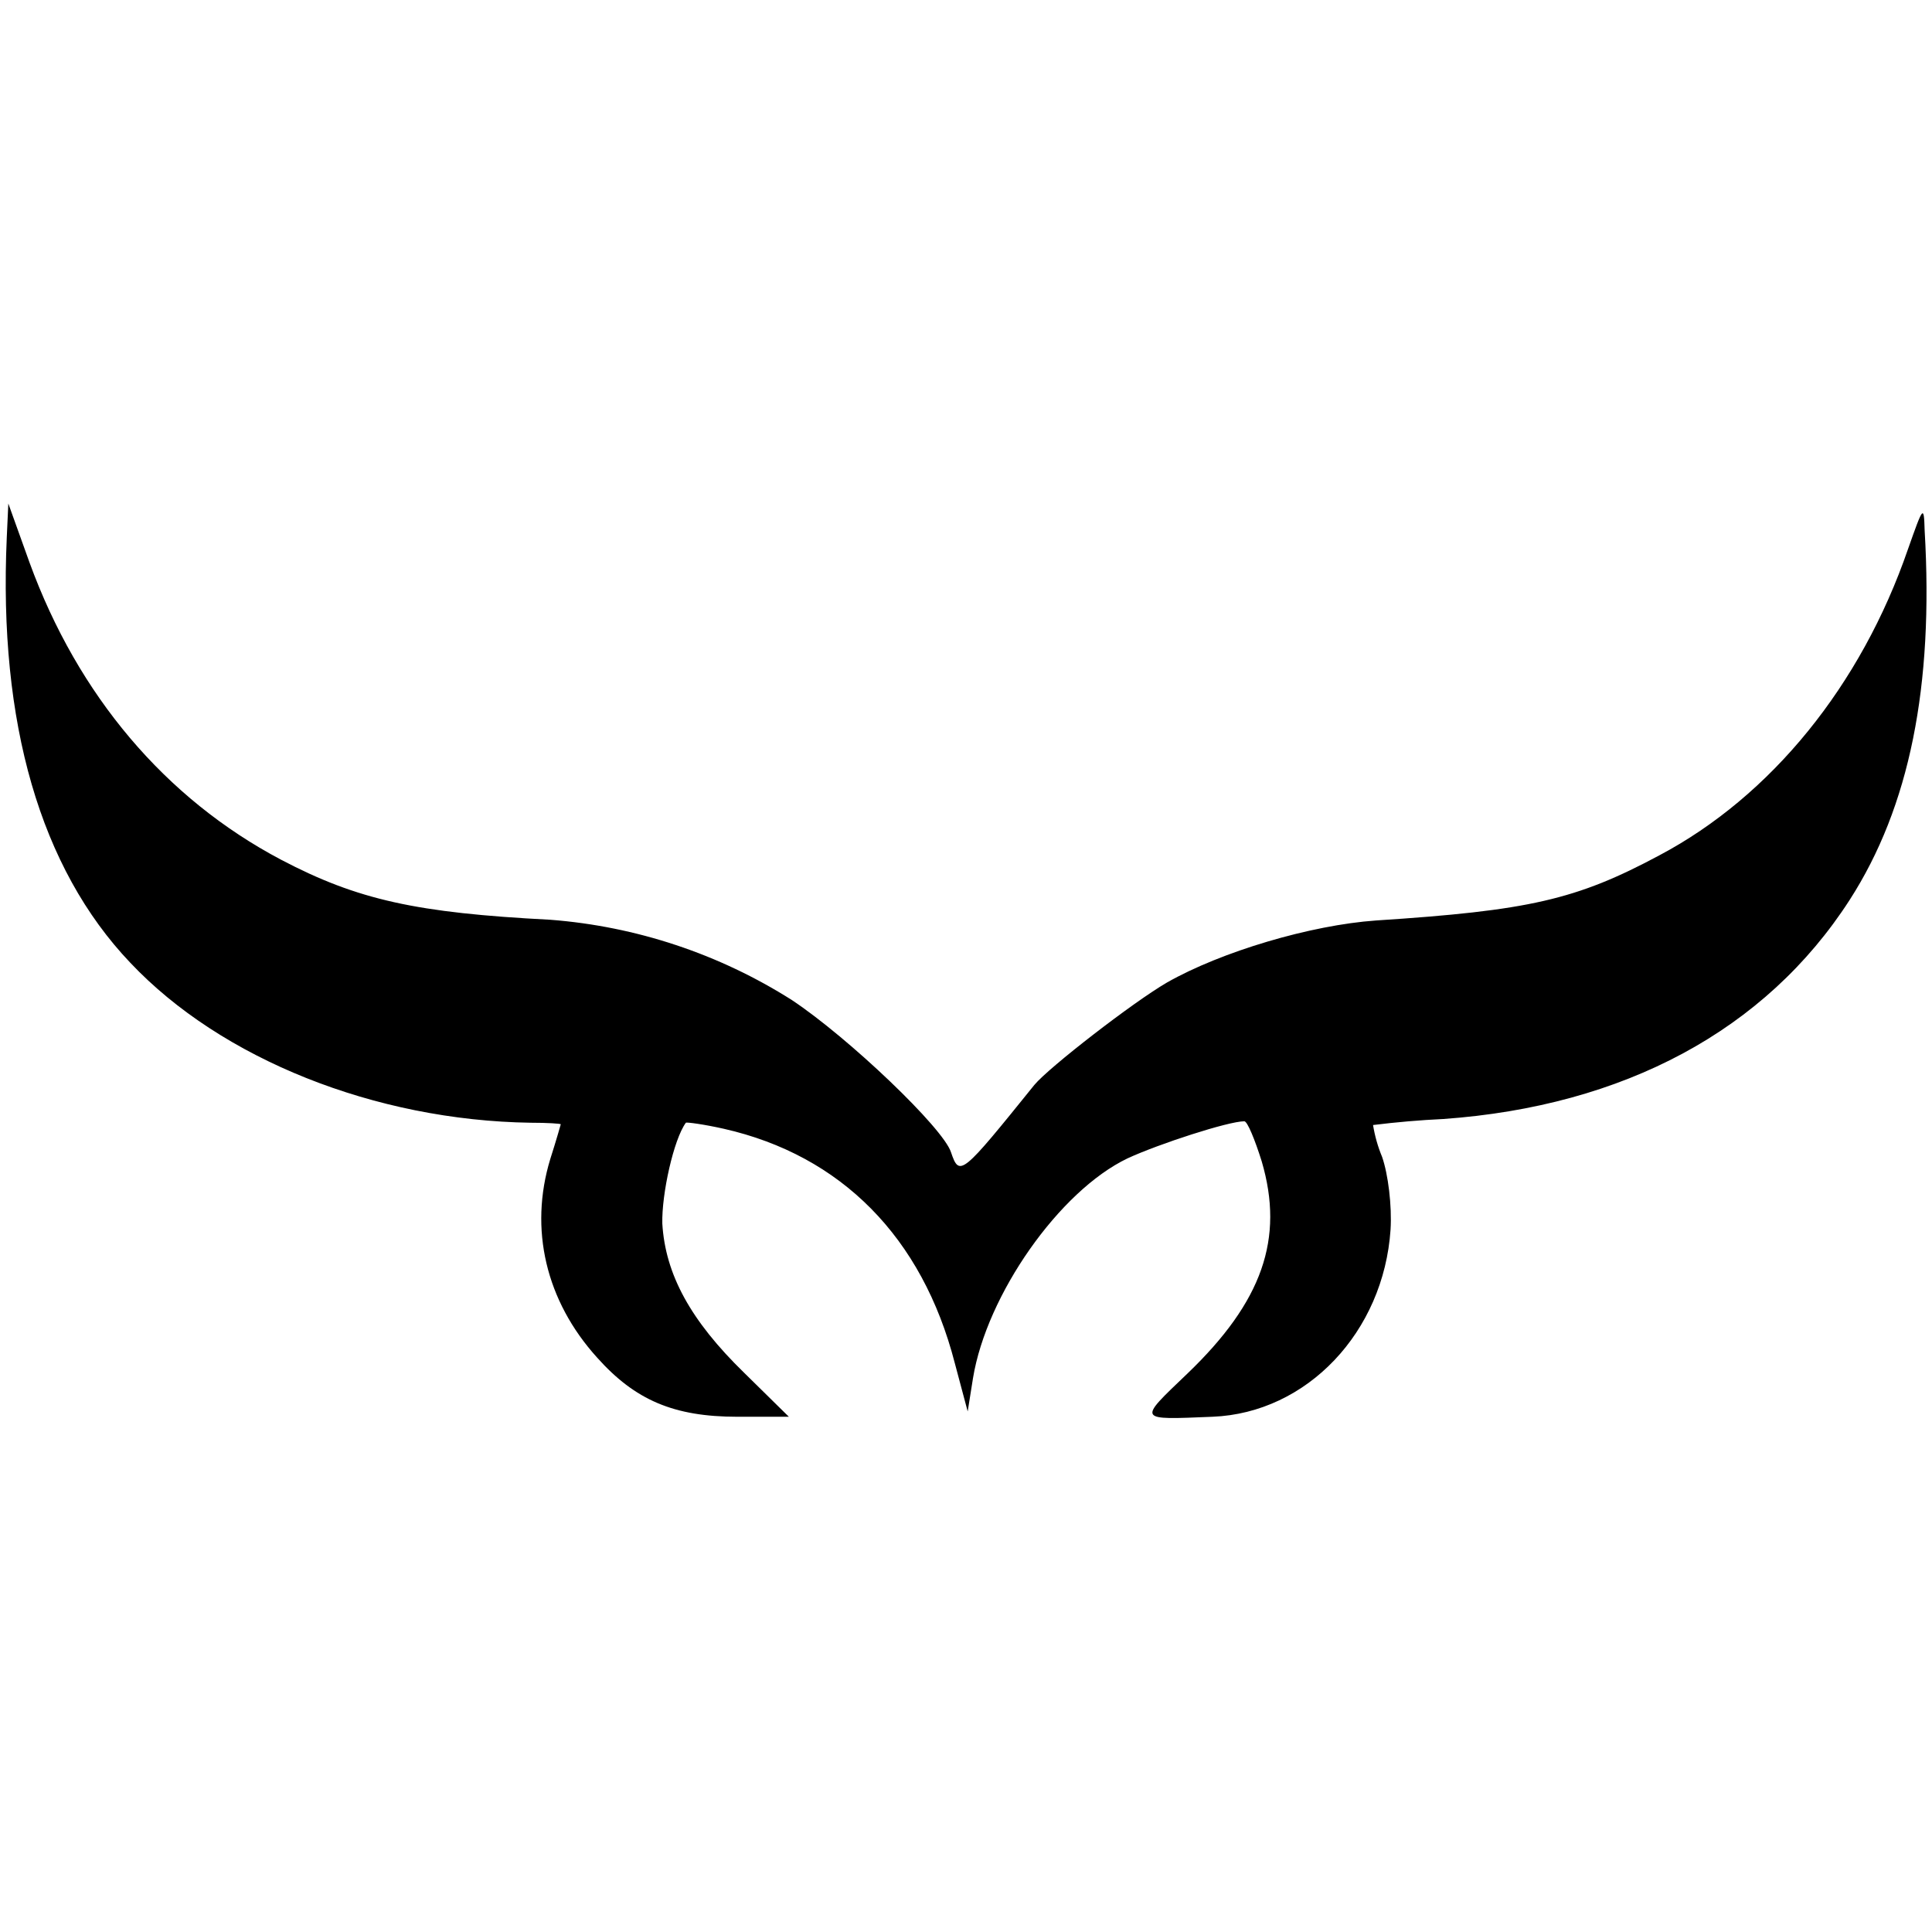
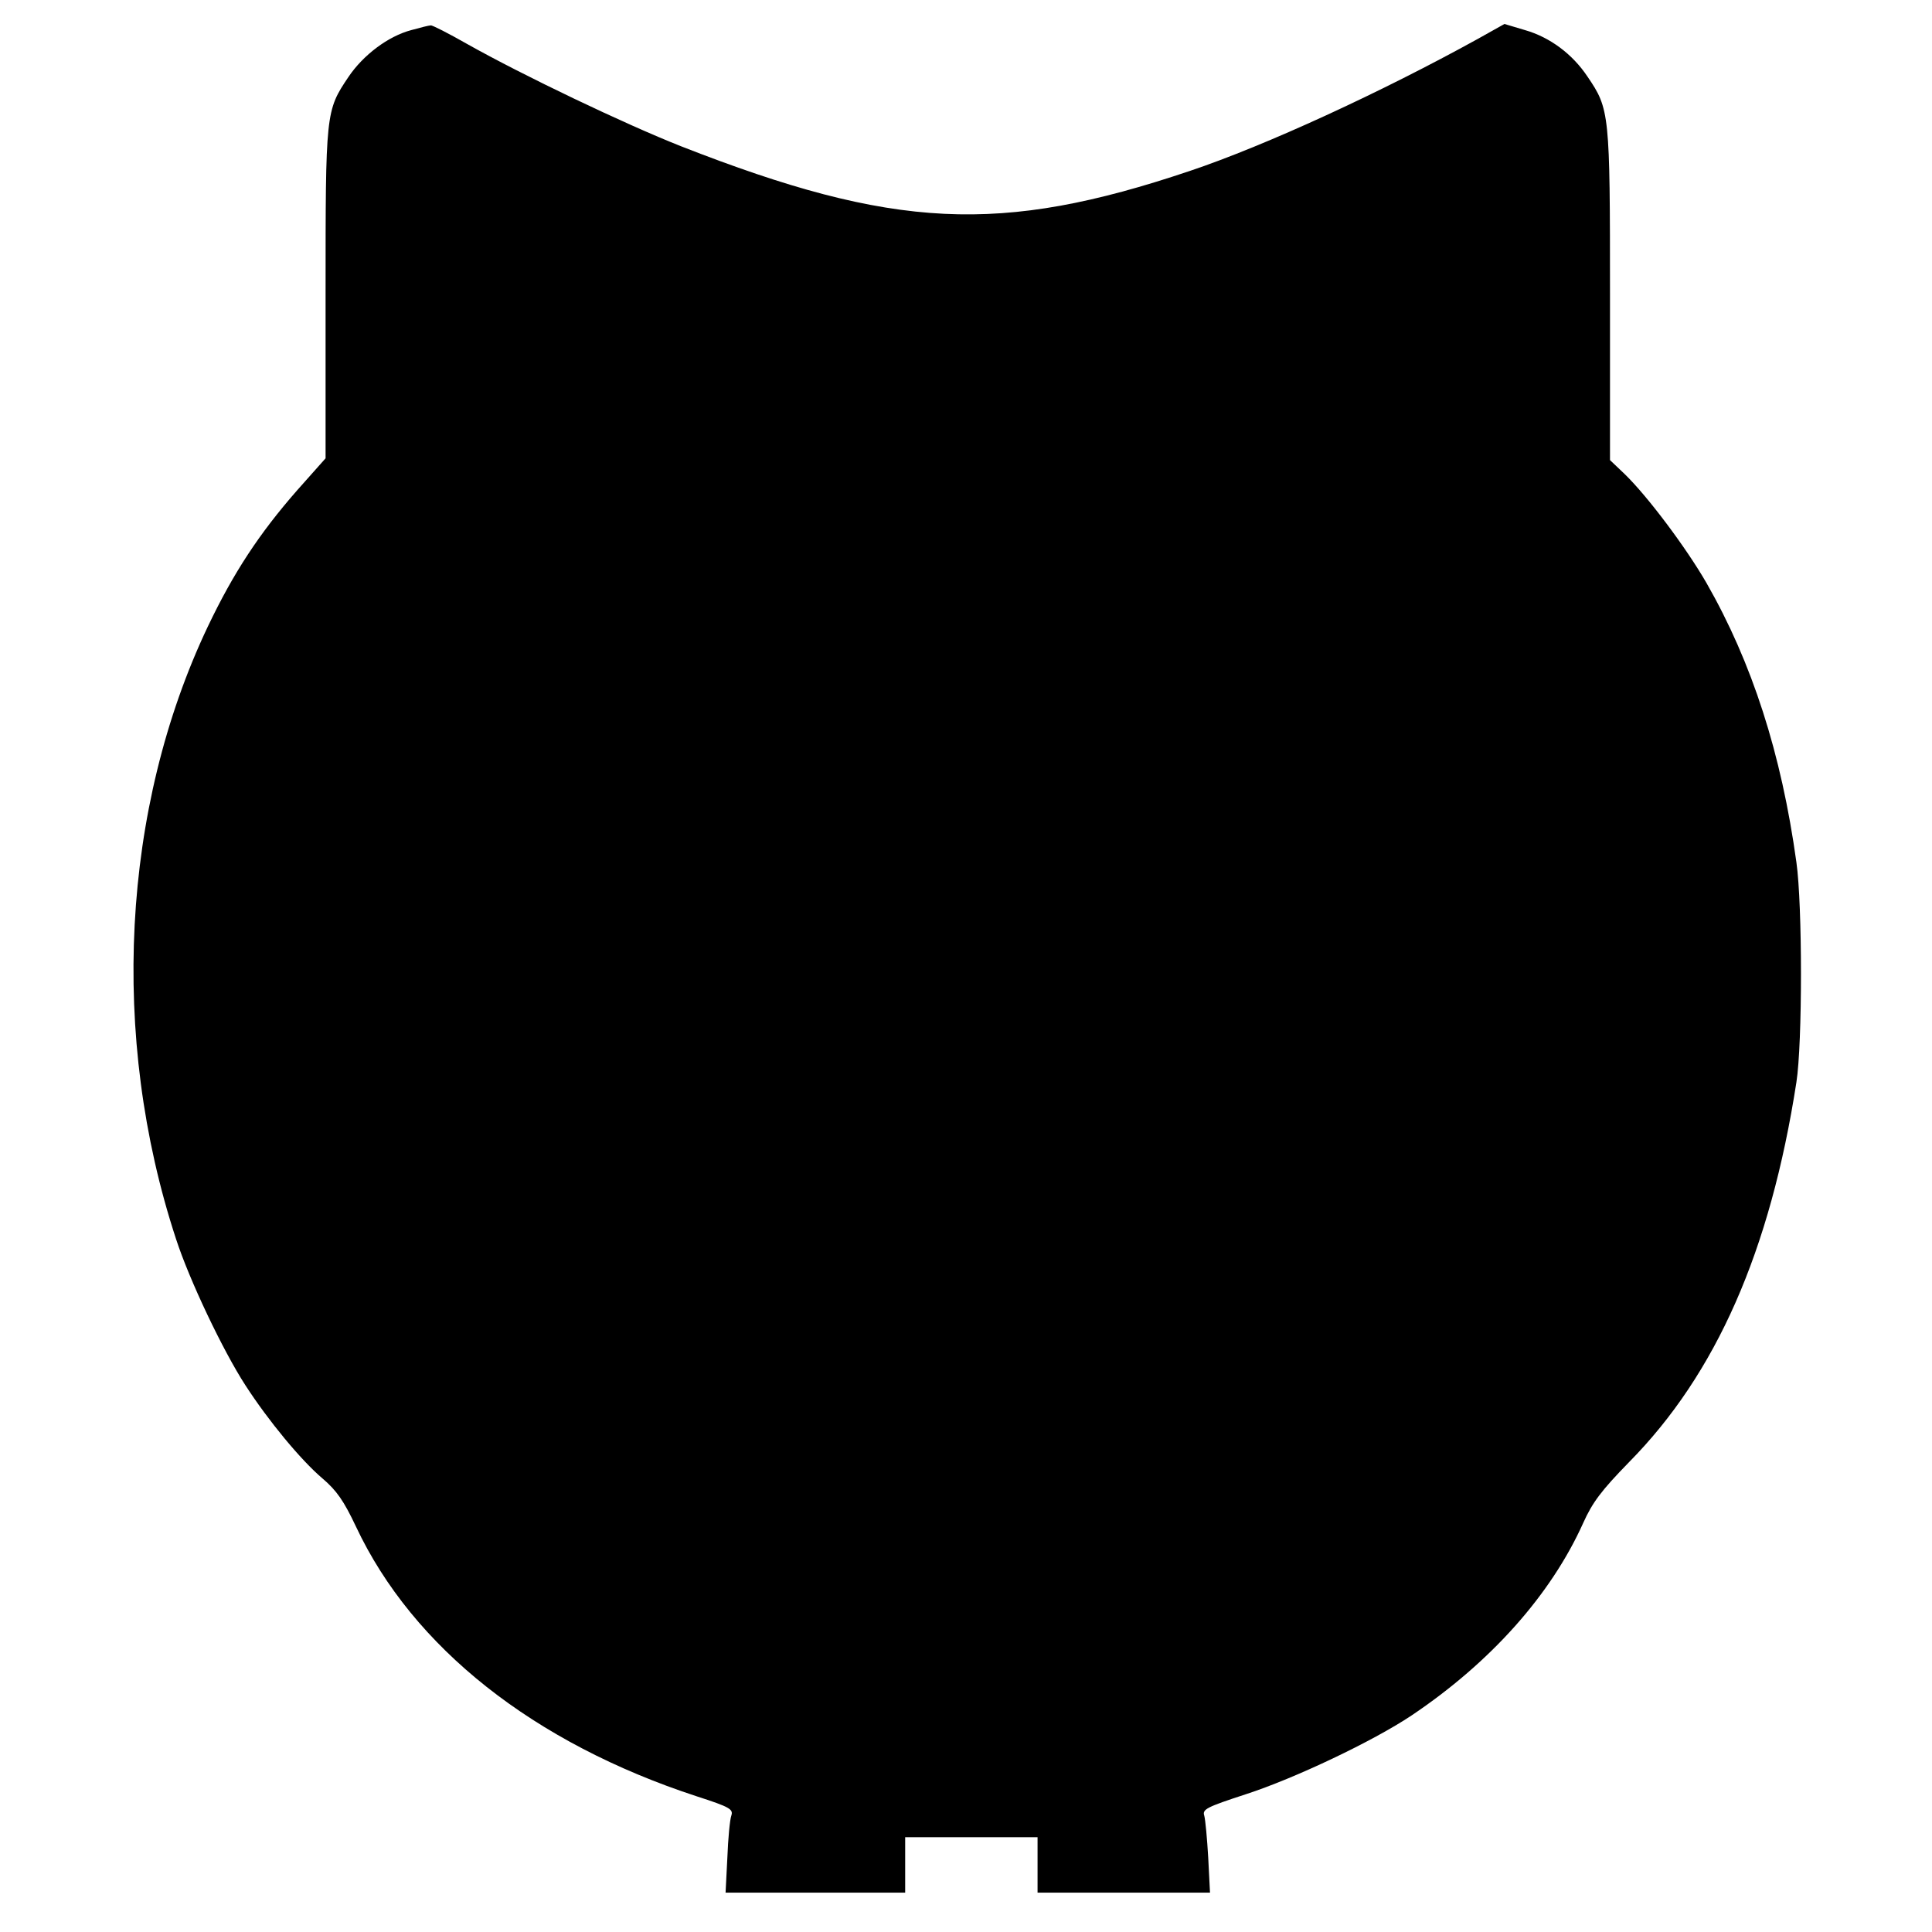
- <svg xmlns="http://www.w3.org/2000/svg" version="1" width="21.333" height="21.333" viewBox="0 0 16 16">
-   <path d="M.056 4.454C-.013 5.985.333 7.19 1.08 7.974c.753.797 2.027 1.305 3.314 1.324.138 0 .25.007.25.013 0 0-.037.132-.087.288-.176.578-.038 1.174.389 1.645.313.35.633.489 1.16.489h.427l-.37-.364c-.445-.433-.653-.816-.678-1.236-.006-.245.094-.697.195-.835.006-.006.15.013.314.05.972.22 1.644.898 1.913 1.94l.107.401.044-.276c.113-.69.715-1.55 1.28-1.82.257-.119.835-.307.967-.307.025 0 .087.15.144.332.188.64.006 1.161-.615 1.757-.414.396-.42.383.207.358.784-.031 1.418-.703 1.475-1.55.012-.2-.02-.458-.07-.602a1.179 1.179 0 0 1-.075-.264 7.68 7.68 0 0 1 .584-.05c1.493-.107 2.667-.734 3.363-1.814.496-.771.697-1.77.621-3.062-.006-.213-.012-.2-.138.157-.389 1.13-1.135 2.046-2.058 2.535-.69.37-1.085.458-2.347.54-.54.038-1.28.257-1.732.514-.282.164-.978.703-1.098.848-.602.746-.62.765-.69.558-.063-.2-.847-.948-1.318-1.261a4.36 4.36 0 0 0-2.001-.665C3.45 7.56 2.962 7.453 2.328 7.12 1.368 6.613.646 5.759.245 4.66l-.176-.49-.013.283z" />
+ <svg xmlns="http://www.w3.org/2000/svg" version="1.0" width="540pt" height="540pt" viewBox="0 0 540 540" preserveAspectRatio="xMidYMid meet">
+   <g transform="translate(0,540) scale(0.1,-0.1)" fill="#000000" stroke="none">
+     <path d="M1150 5316 c-65 -17 -135 -70 -176 -131 -64 -95 -64 -99 -64 -607 l0 -459 -80 -90 c-105 -120 -177 -229 -249 -380 -241 -507 -275 -1146 -89 -1712 37 -114 131 -312 194 -409 64 -99 155 -209 215 -260 40 -34 60 -63 94 -135 159 -338 497 -605 953 -754 93 -30 102 -36 96 -54 -4 -11 -9 -64 -11 -117 l-5 -98 251 0 251 0 0 78 0 77 185 0 185 0 0 -77 0 -78 241 0 241 0 -5 98 c-3 53 -8 106 -11 117 -6 18 6 24 116 60 136 44 355 148 463 220 222 149 390 338 480 538 26 58 51 91 128 170 244 247 395 591 468 1062 17 109 17 495 0 615 -42 304 -124 558 -251 780 -57 99 -165 243 -229 305 l-41 39 0 461 c0 509 -1 520 -63 611 -42 63 -105 110 -175 130 l-57 17 -75 -42 c-268 -148 -593 -298 -805 -369 -529 -178 -826 -164 -1421 69 -157 62 -442 198 -600 287 -51 29 -96 52 -100 51 -5 0 -29 -6 -54 -13z" />
+   </g>
</svg>
